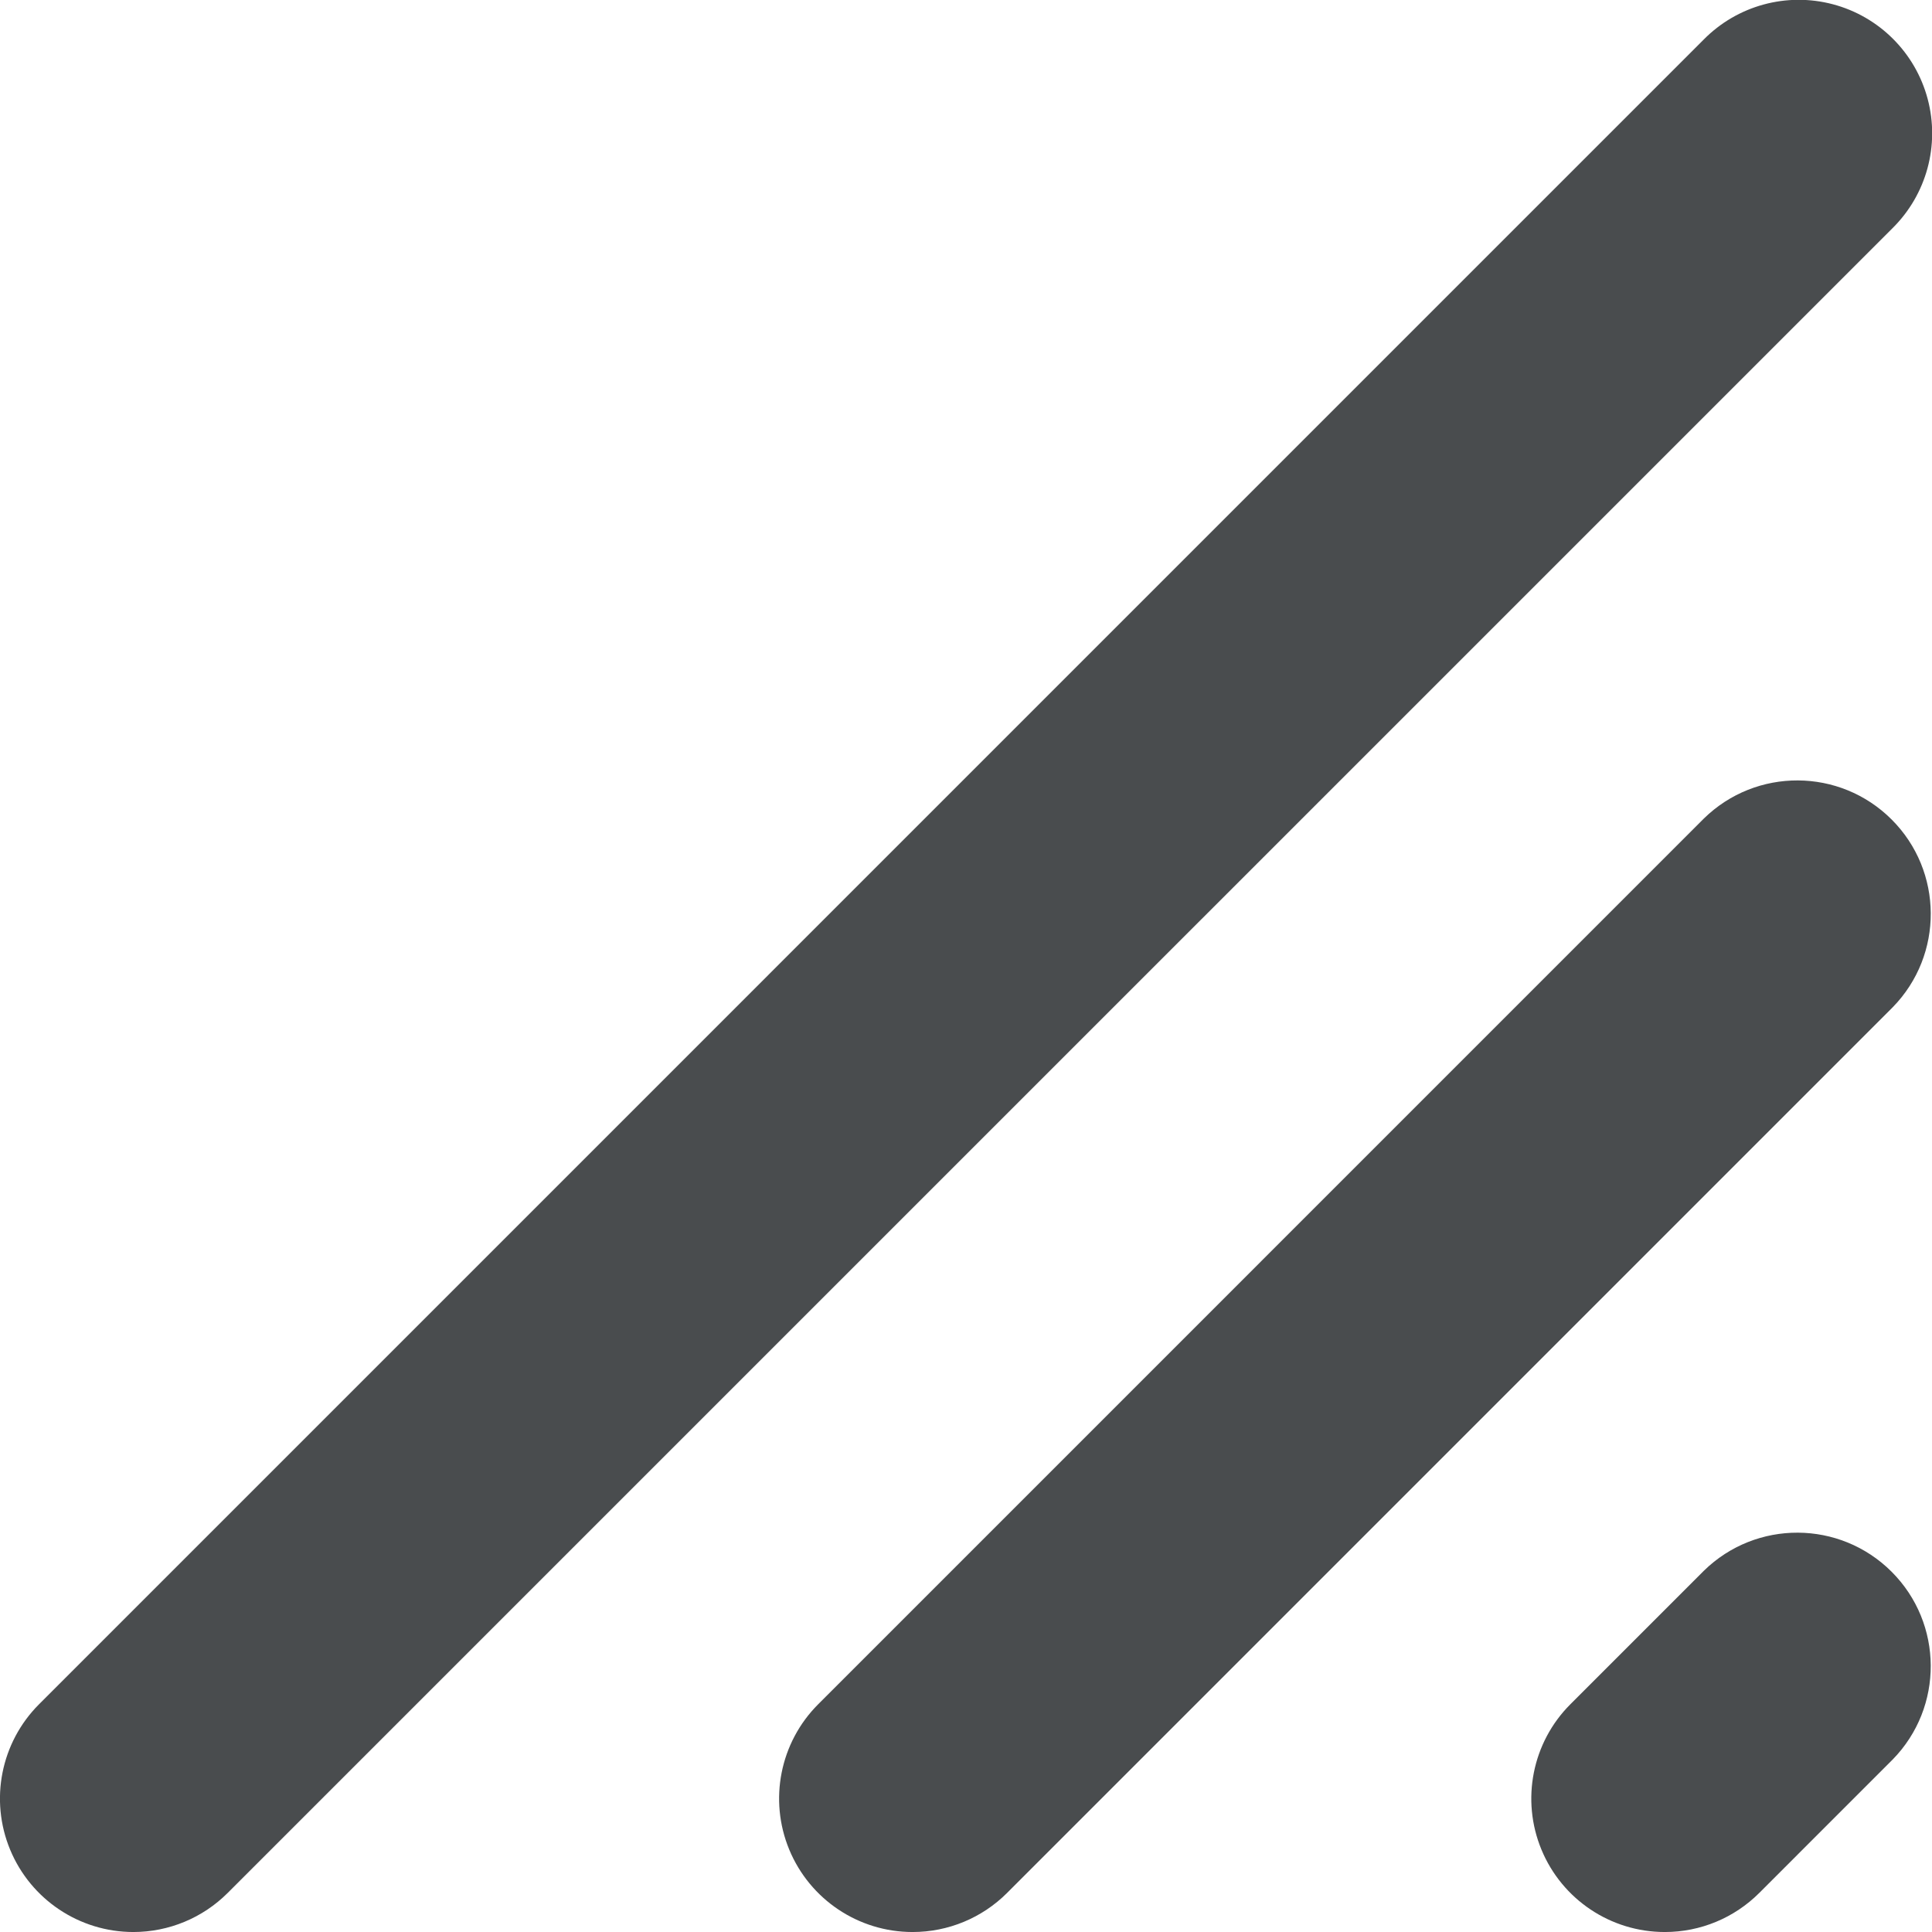
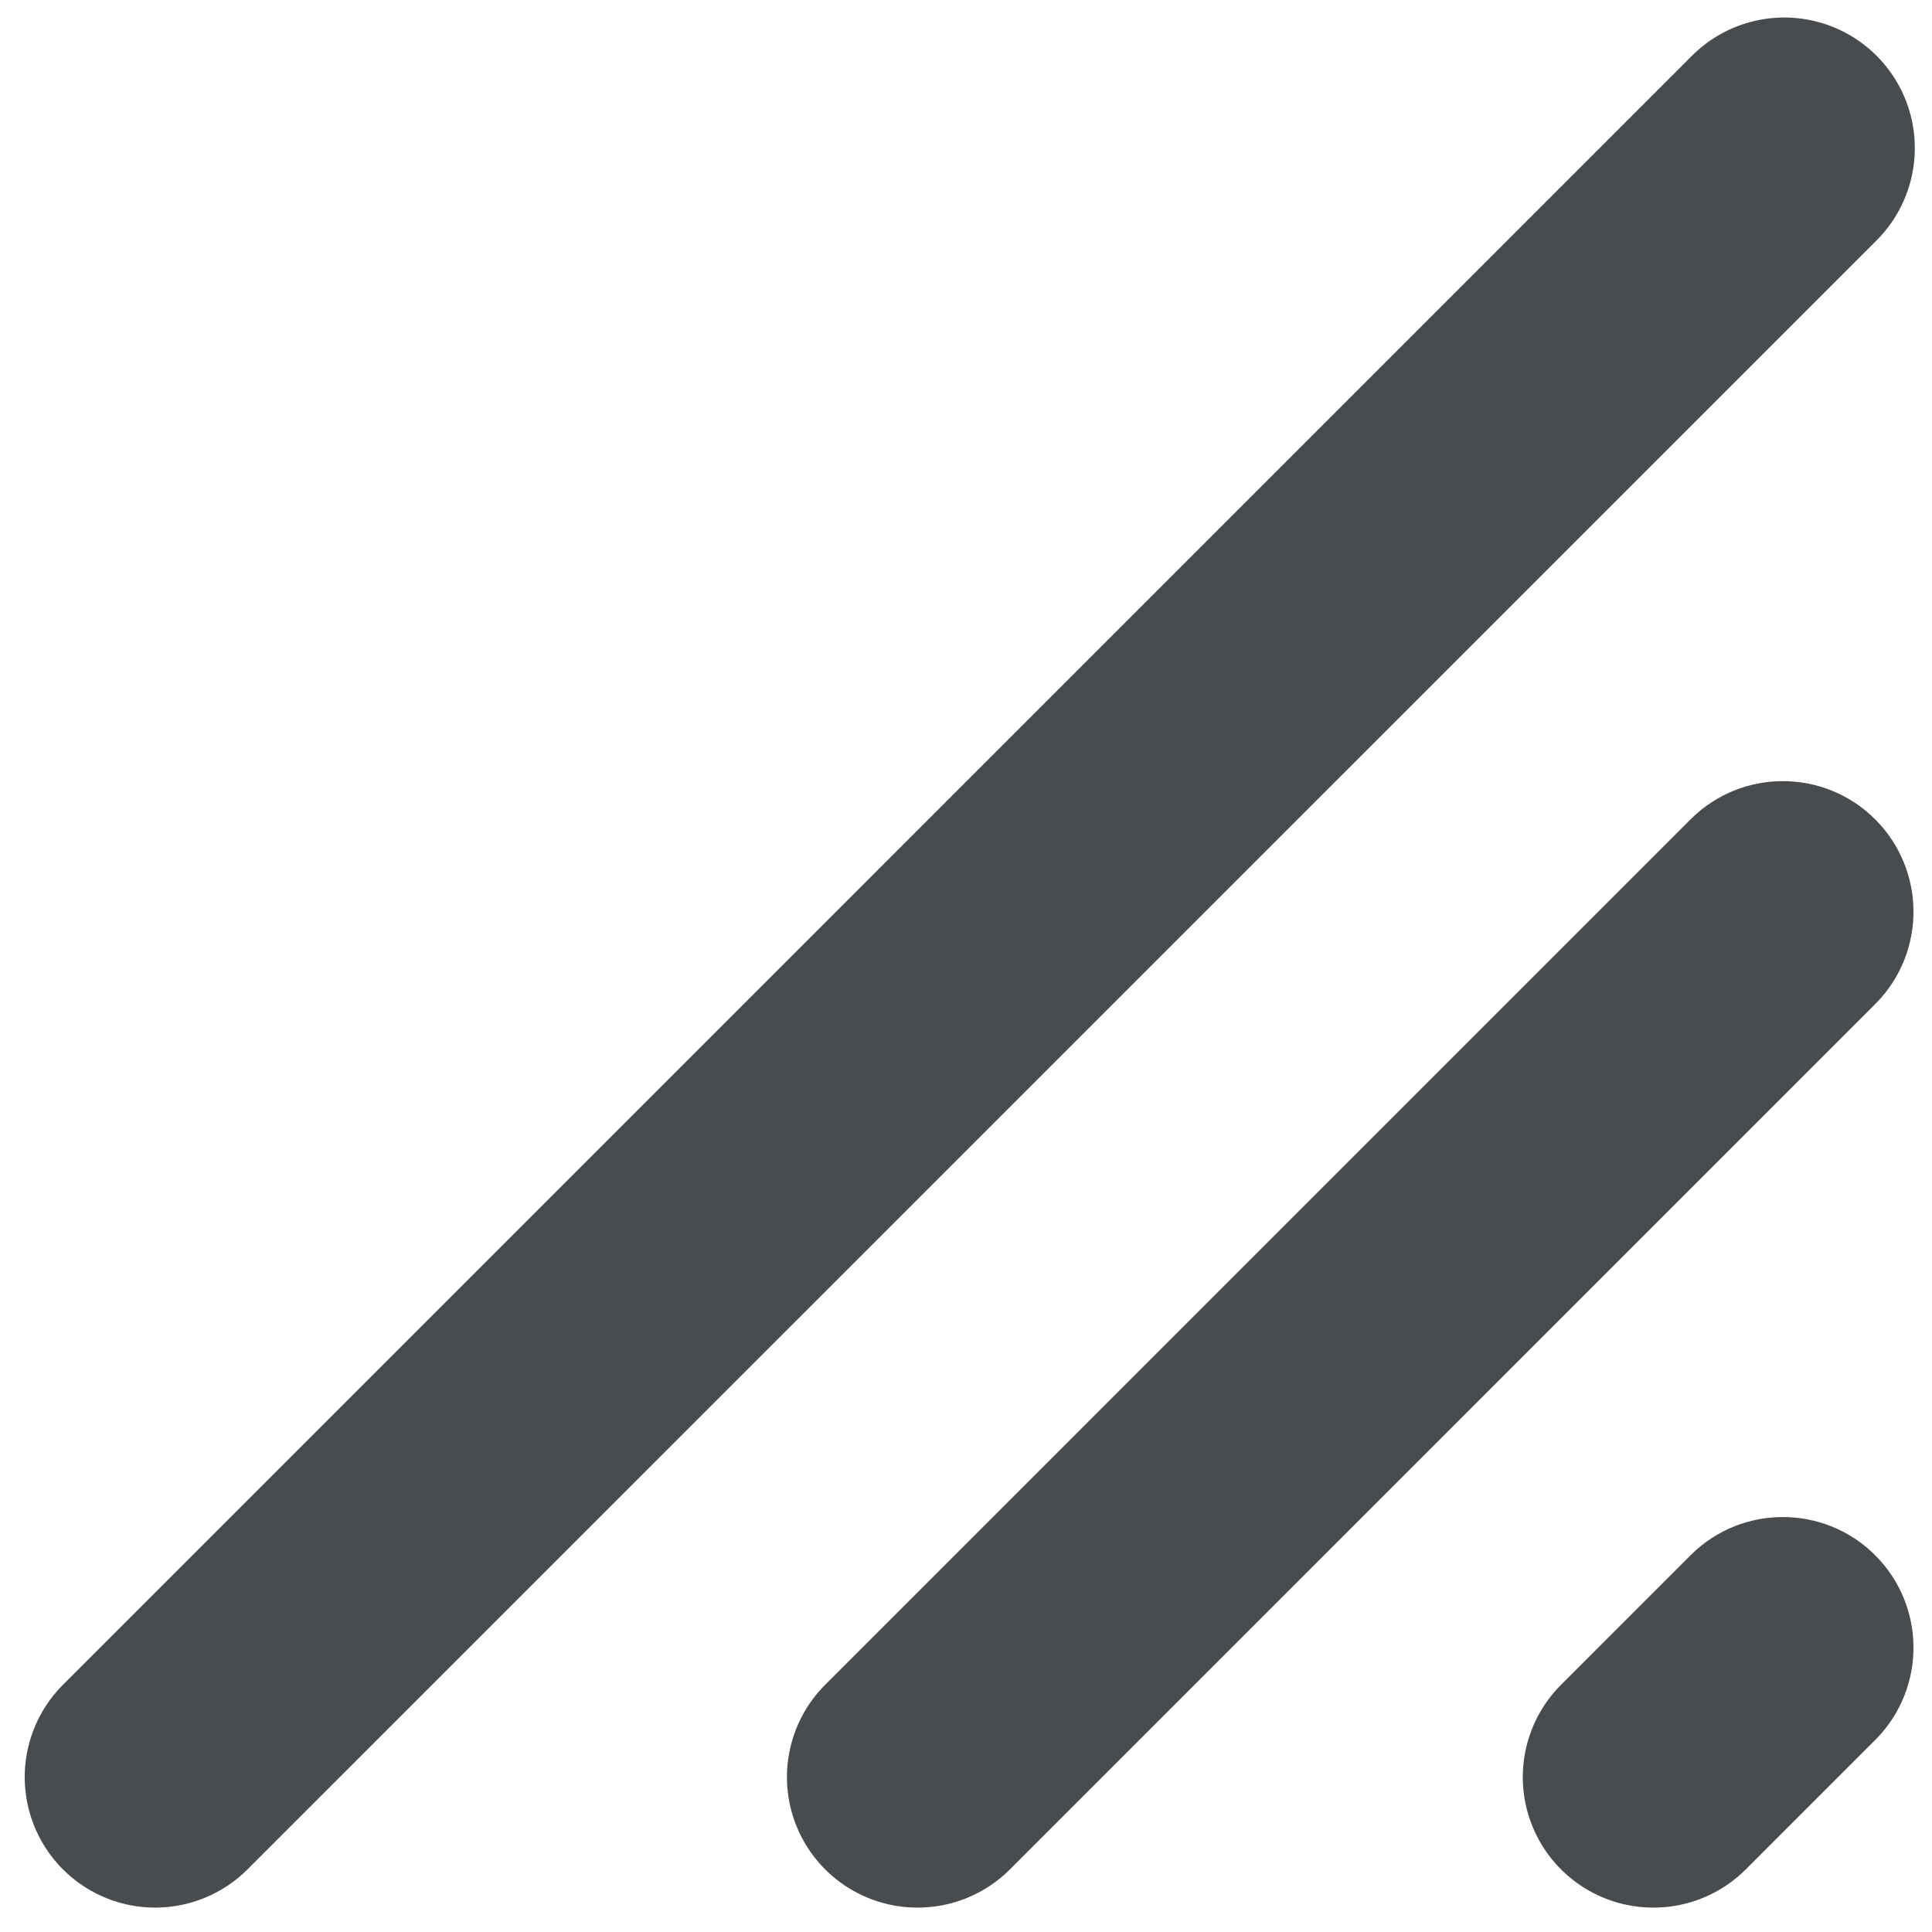
- <svg xmlns="http://www.w3.org/2000/svg" width="512" height="512" version="1.1" viewBox="0 0 512 511.93" xml:space="preserve">
-   <path d="m441.16 511.97a35.356 35.358 0 0 1-24.998-60.355l35.356-35.358a35.378 35.379 0 0 1 50.065 49.995l-35.356 35.358a35.356 35.358 0 0 1-24.998 10.36zm-199.34 0a35.356 35.358 0 0 1-24.998-60.355l234.7-234.71a35.378 35.379 0 0 1 50.065 49.995l-234.7 234.71a35.356 35.358 0 0 1-24.998 10.36zm-206.48 0a35.356 35.358 0 0 1-24.998-60.355l441.15-441.16a35.365 35.365 0 1 1 50.03 49.995l-441.18 441.16a35.356 35.358 0 0 1-24.998 10.36z" fill="#494c4e" stroke-width="35.358" />
+ <svg xmlns="http://www.w3.org/2000/svg" width="500" height="500" version="1.1" viewBox="0 0 500 500" xml:space="preserve">
+   <path d="m427.87 493.69a33.778 33.78 0 0 1-23.882-57.661l33.778-33.78a33.799 33.8 0 0 1 47.83 47.763l-33.778 33.78a33.778 33.78 0 0 1-23.882 9.898zm-190.44 0a33.778 33.78 0 0 1-23.882-57.661l224.22-224.23a33.799 33.8 0 0 1 47.83 47.763l-224.22 224.23a33.778 33.78 0 0 1-23.882 9.898zm-197.26 0a33.778 33.78 0 0 1-23.882-57.661l421.46-421.47a33.786 33.786 0 1 1 47.797 47.763l-421.49 421.47a33.778 33.78 0 0 1-23.882 9.898z" fill="#494c4e" stroke-width="33.78" />
</svg>
